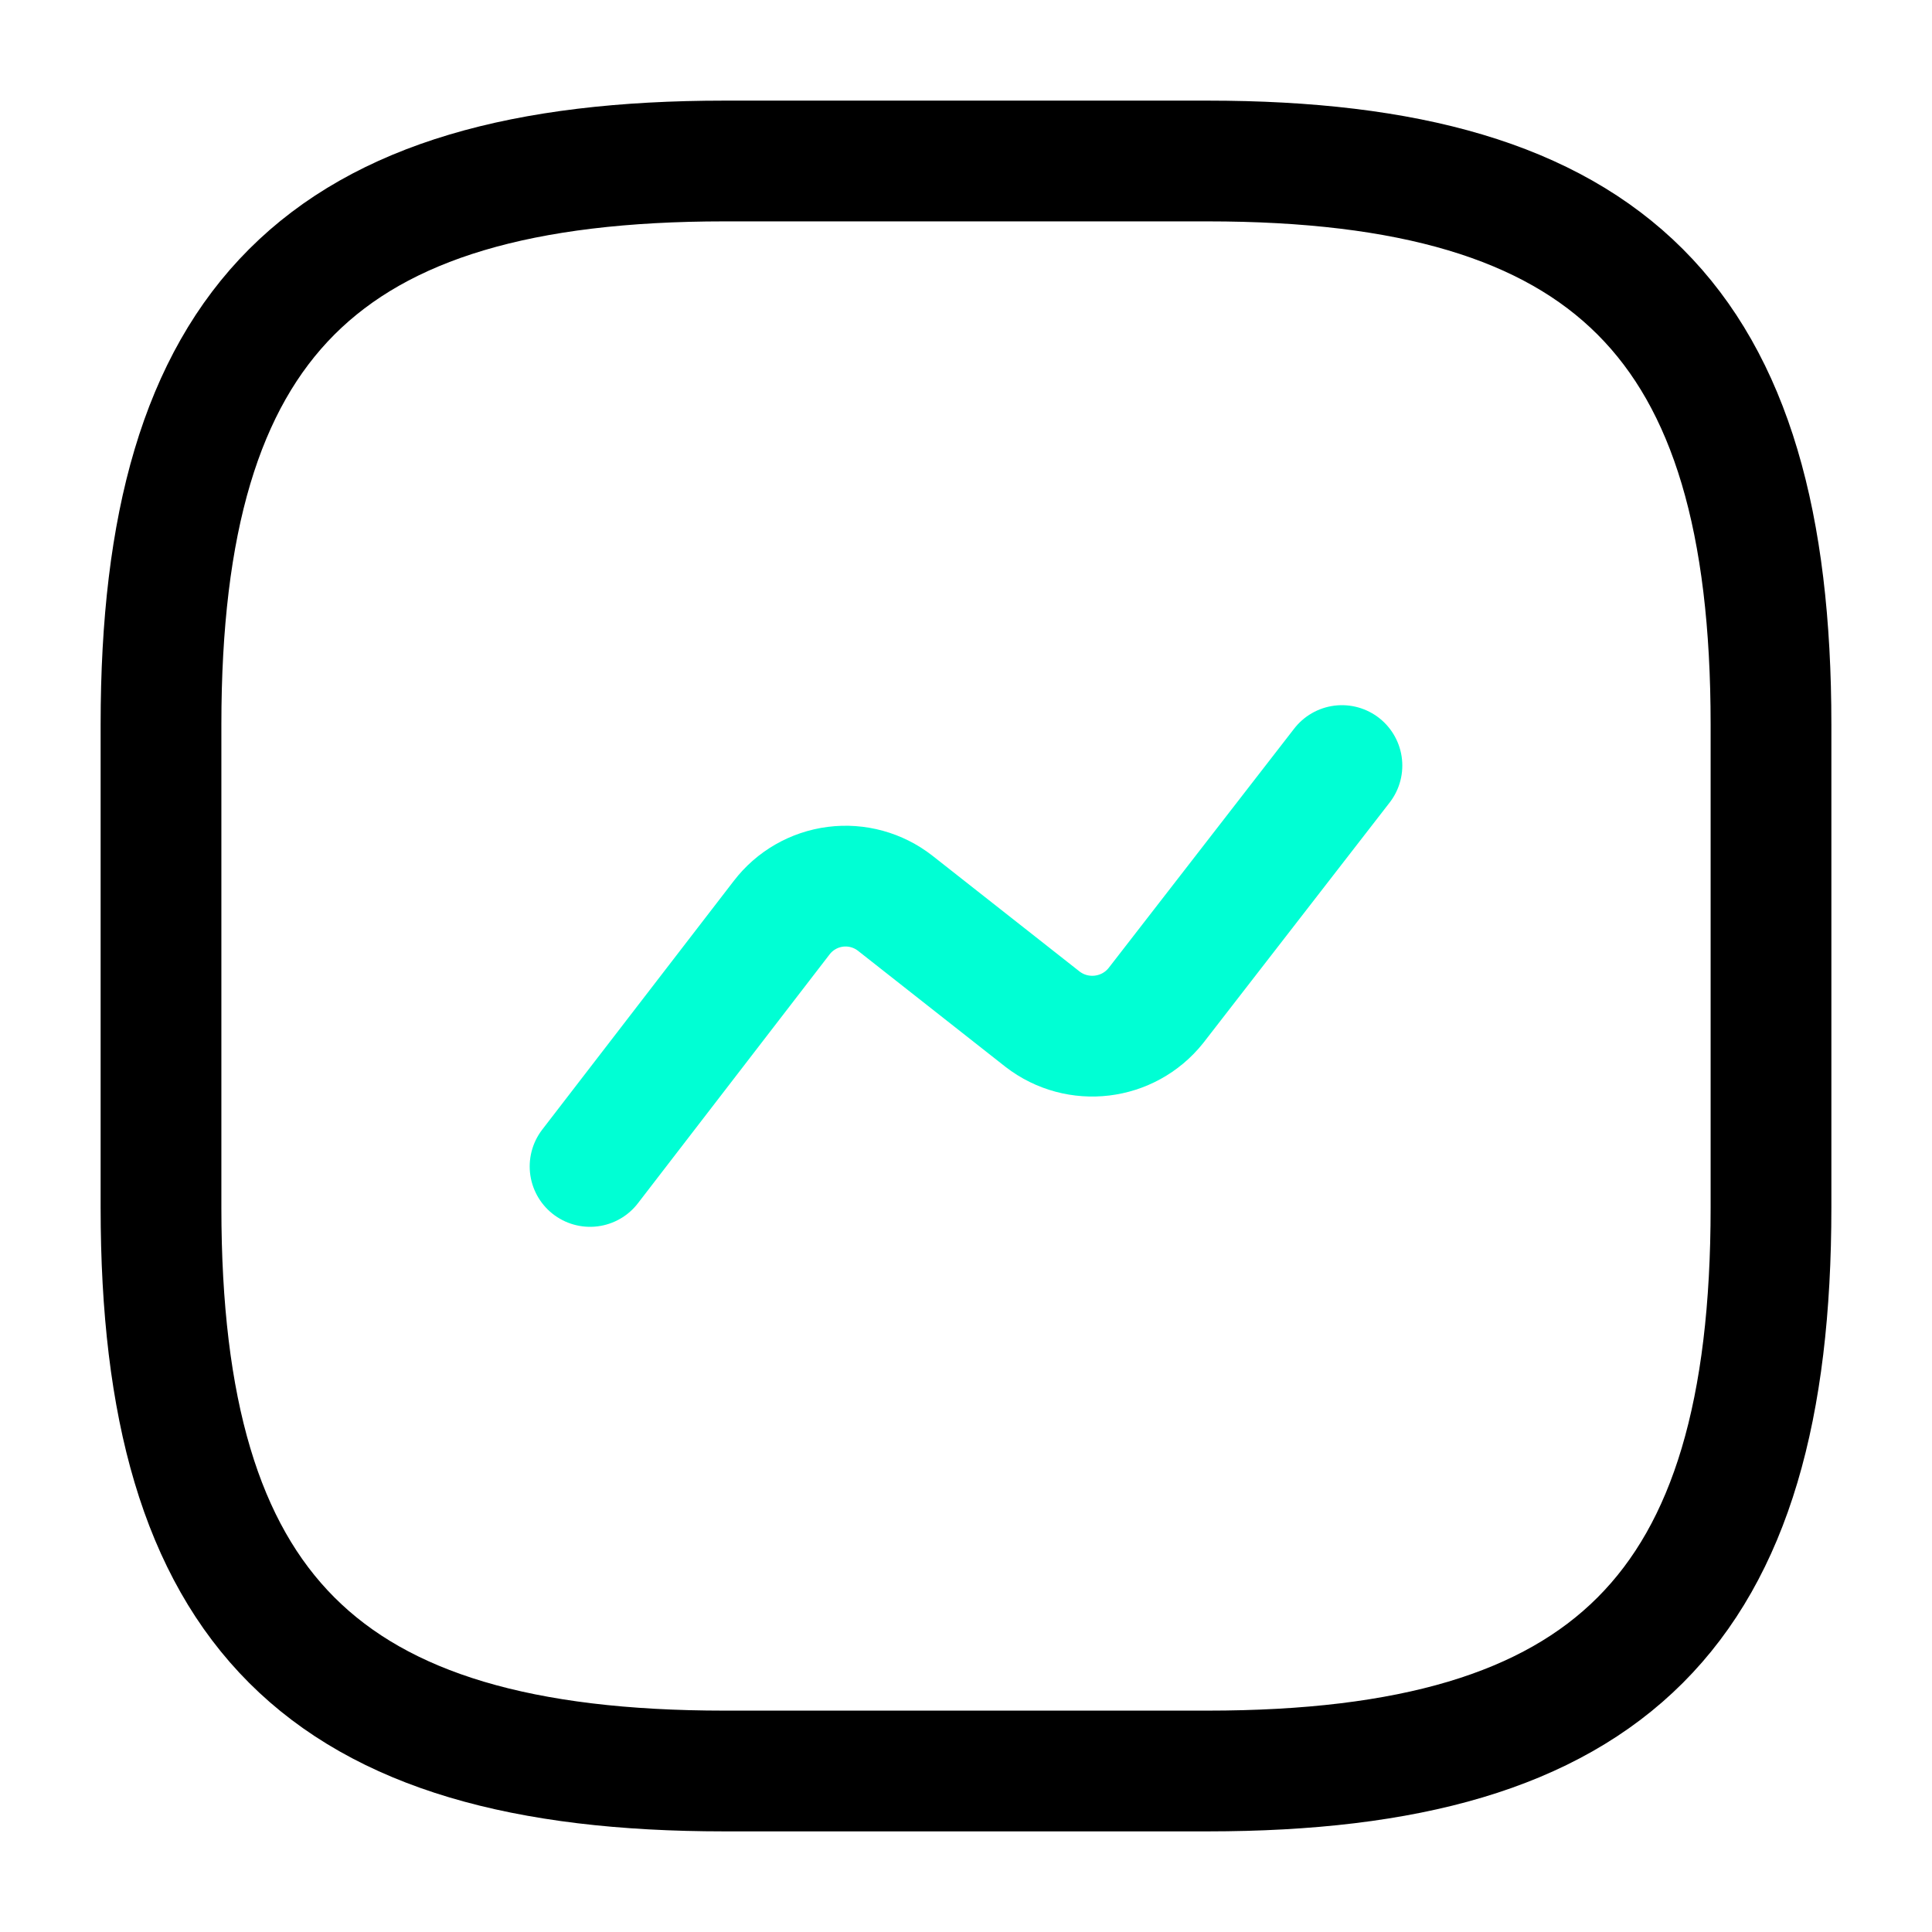
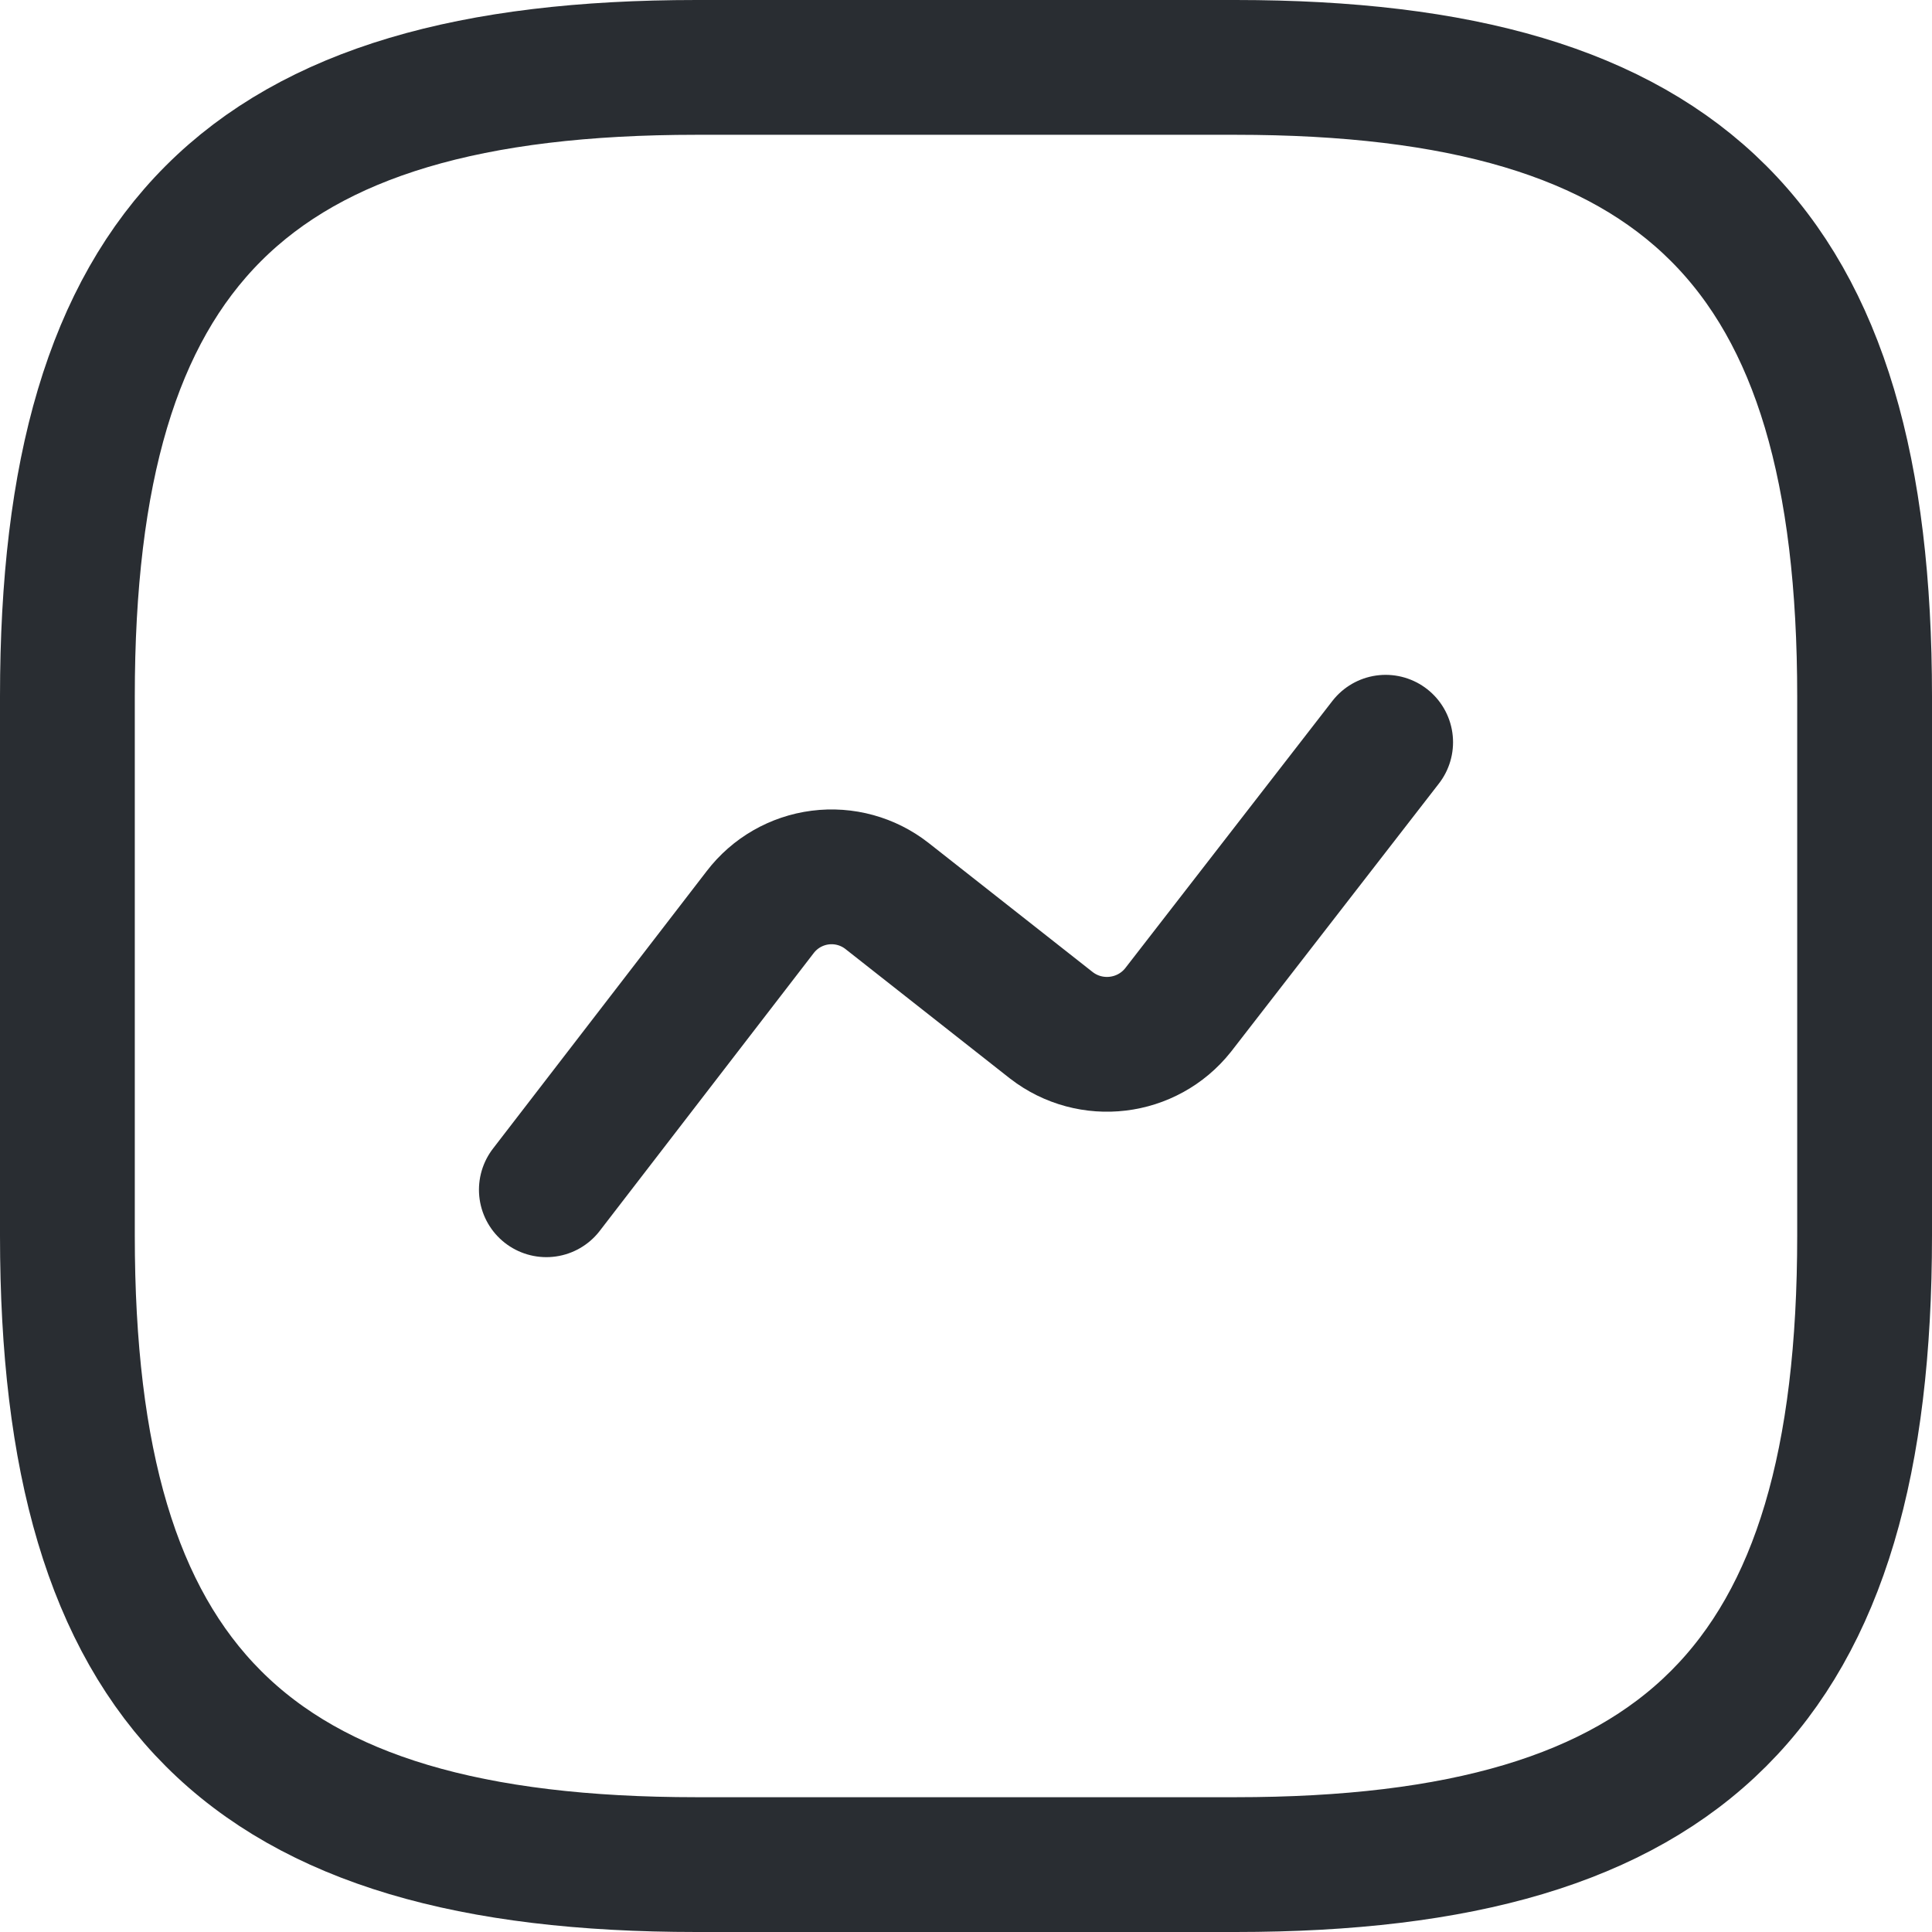
- <svg xmlns="http://www.w3.org/2000/svg" id="Vuesax_Linear_Activity" data-name="Vuesax/Linear/Activity" width="24" height="24" viewBox="0 0 24 24">
-   <path id="Vector" d="M7,20h6c5,0,7-2,7-7V7c0-5-2-7-7-7H7C2,0,0,2,0,7v6C0,18,2,20,7,20Z" transform="translate(2 2)" fill="none" stroke="#000" stroke-linecap="round" stroke-linejoin="round" stroke-width="1.5" />
-   <path id="Vector-2" data-name="Vector" d="M0,4.98,2.38,1.89a1,1,0,0,1,1.41-.18L5.62,3.15a1.011,1.011,0,0,0,1.41-.17L9.34,0" transform="translate(7.33 9.51)" fill="none" stroke="#00ffd4" stroke-linecap="round" stroke-linejoin="round" stroke-width="1.5" />
+ <svg xmlns="http://www.w3.org/2000/svg" width="21.5" height="21.5" viewBox="0 0 21.5 21.5">
+   <g id="_1a" data-name="1a" transform="translate(-1.25 -1.25)">
+     <path id="Vector" d="M7,20h6c5,0,7-2,7-7V7c0-5-2-7-7-7H7C2,0,0,2,0,7v6C0,18,2,20,7,20Z" transform="translate(2 2)" fill="none" stroke="#292d32" stroke-linecap="round" stroke-linejoin="round" stroke-width="1.5" />
+     <path id="Vector-2" data-name="Vector" d="M0,4.98,2.38,1.89a1,1,0,0,1,1.41-.18L5.62,3.15a1.011,1.011,0,0,0,1.41-.17L9.34,0" transform="translate(7.33 9.51)" fill="none" stroke="#292d32" stroke-linecap="round" stroke-linejoin="round" stroke-width="1.5" />
+   </g>
</svg>
